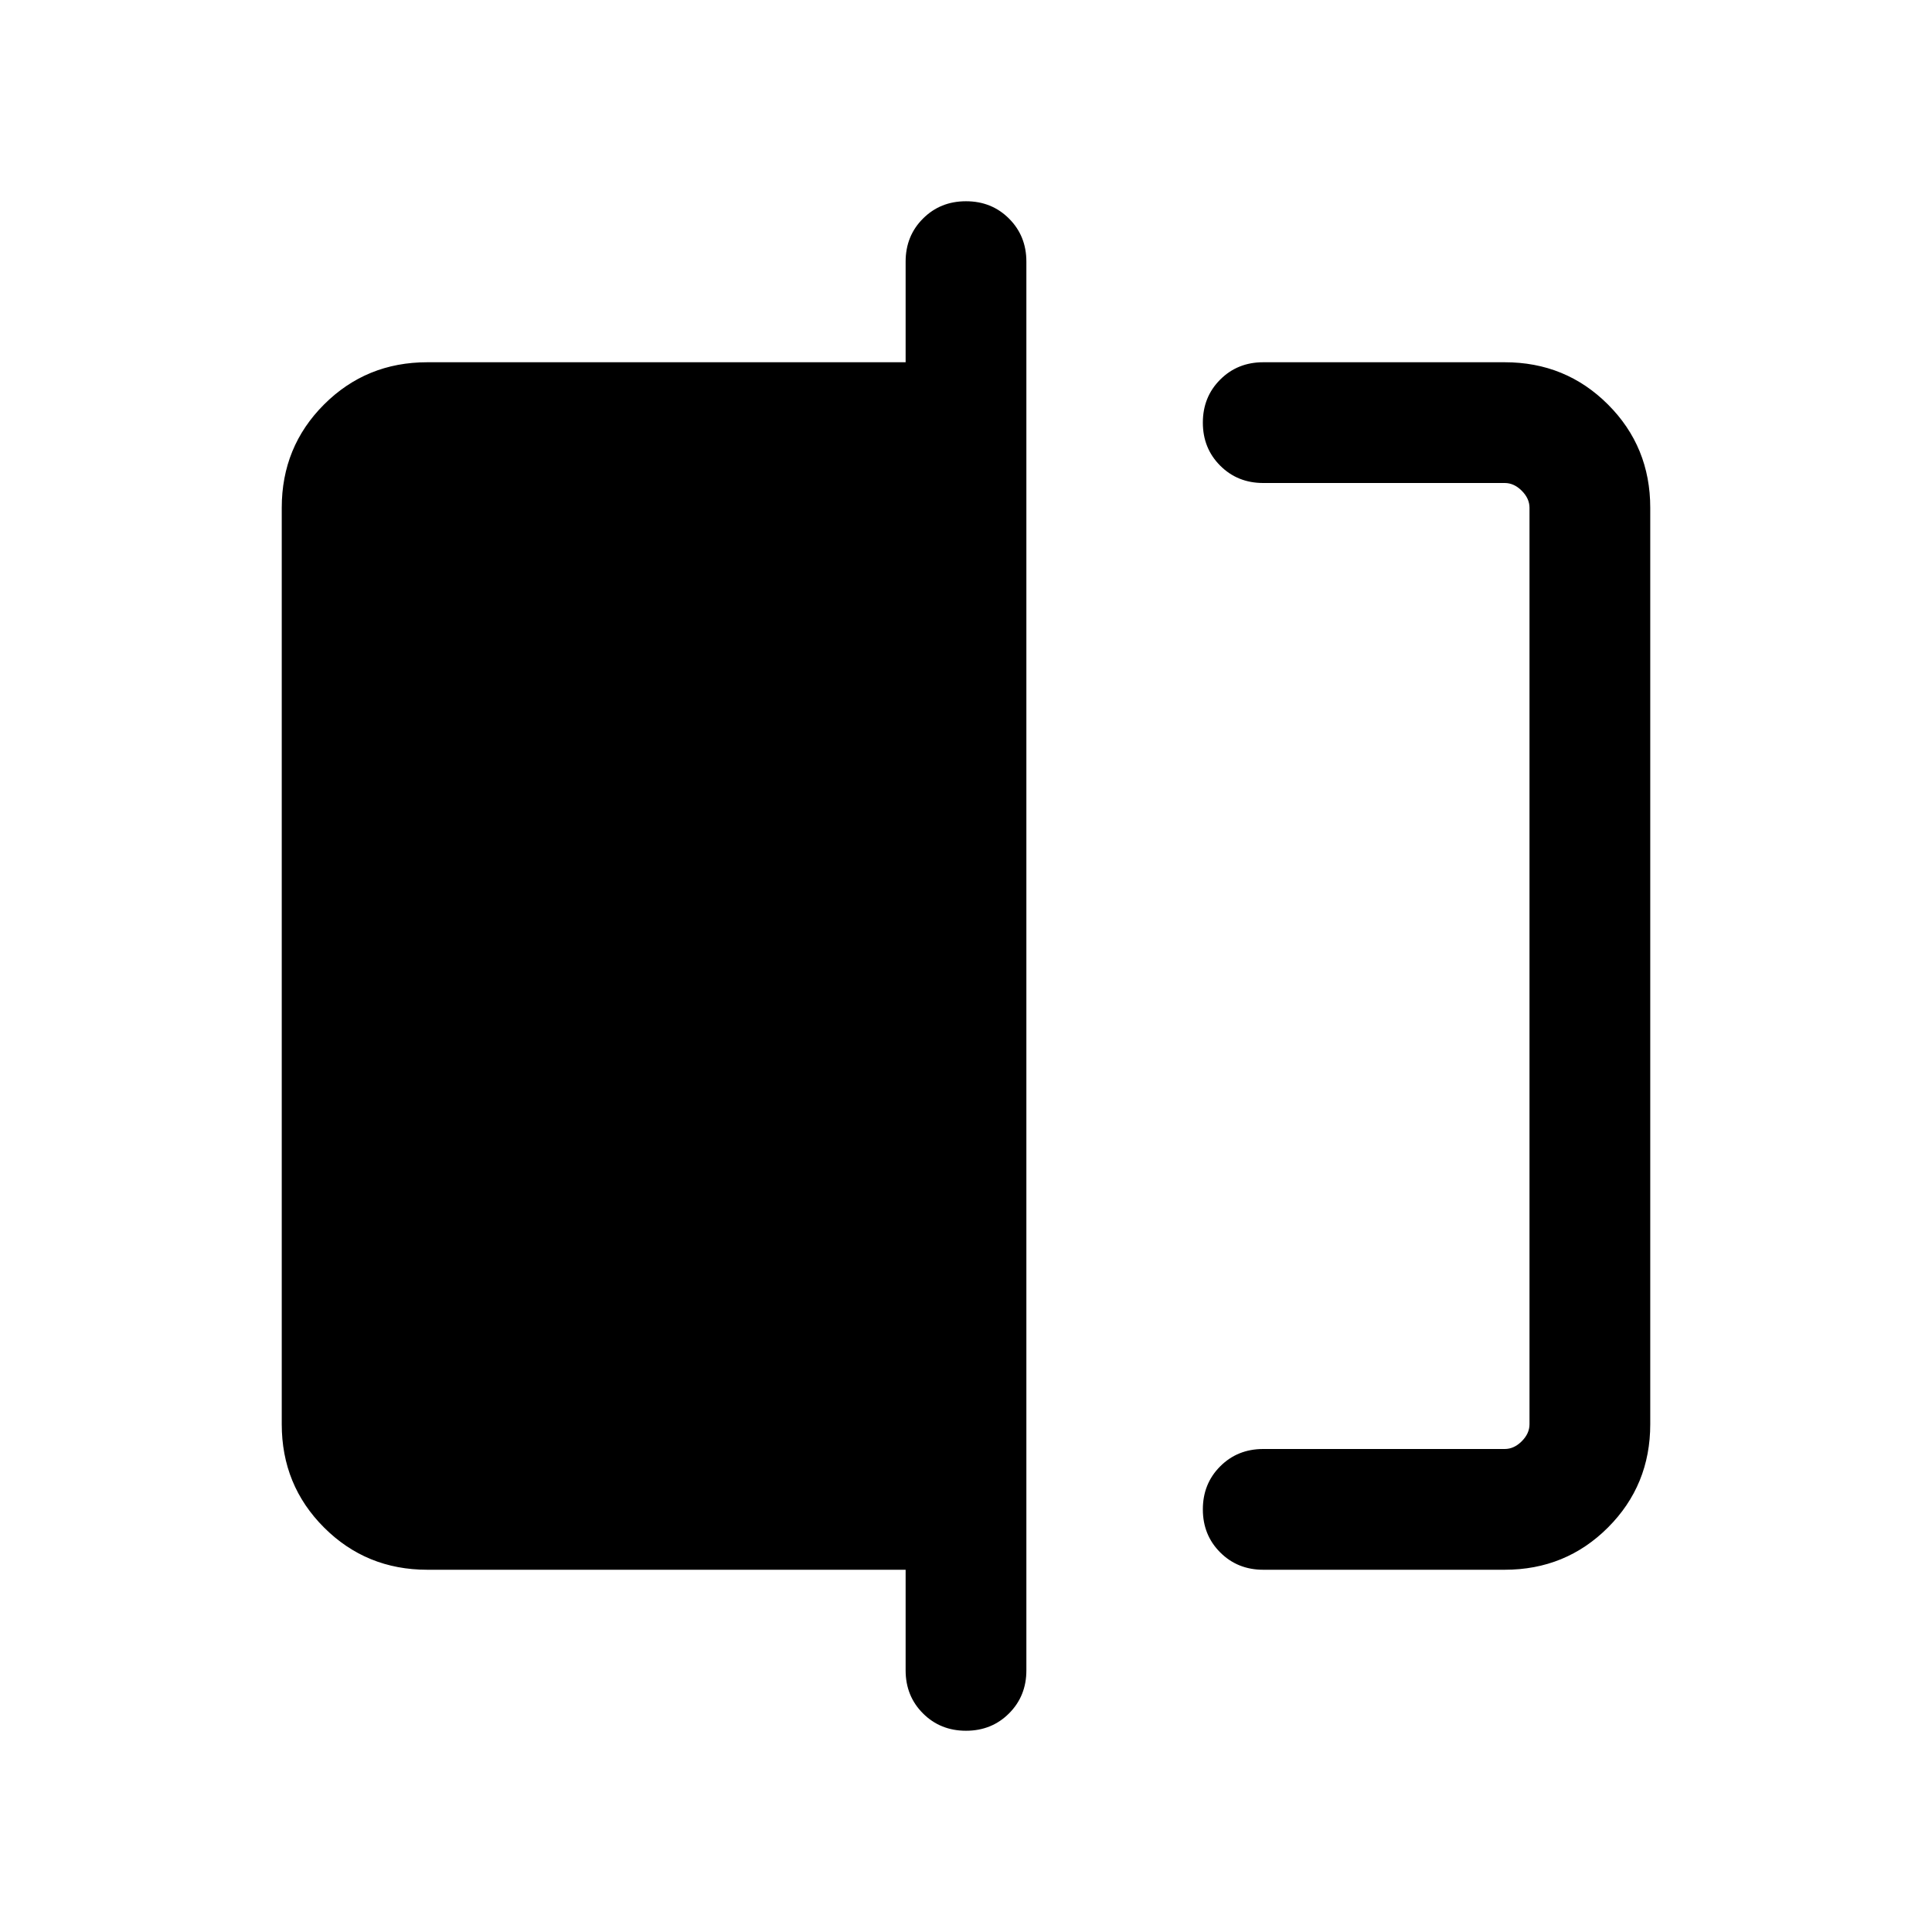
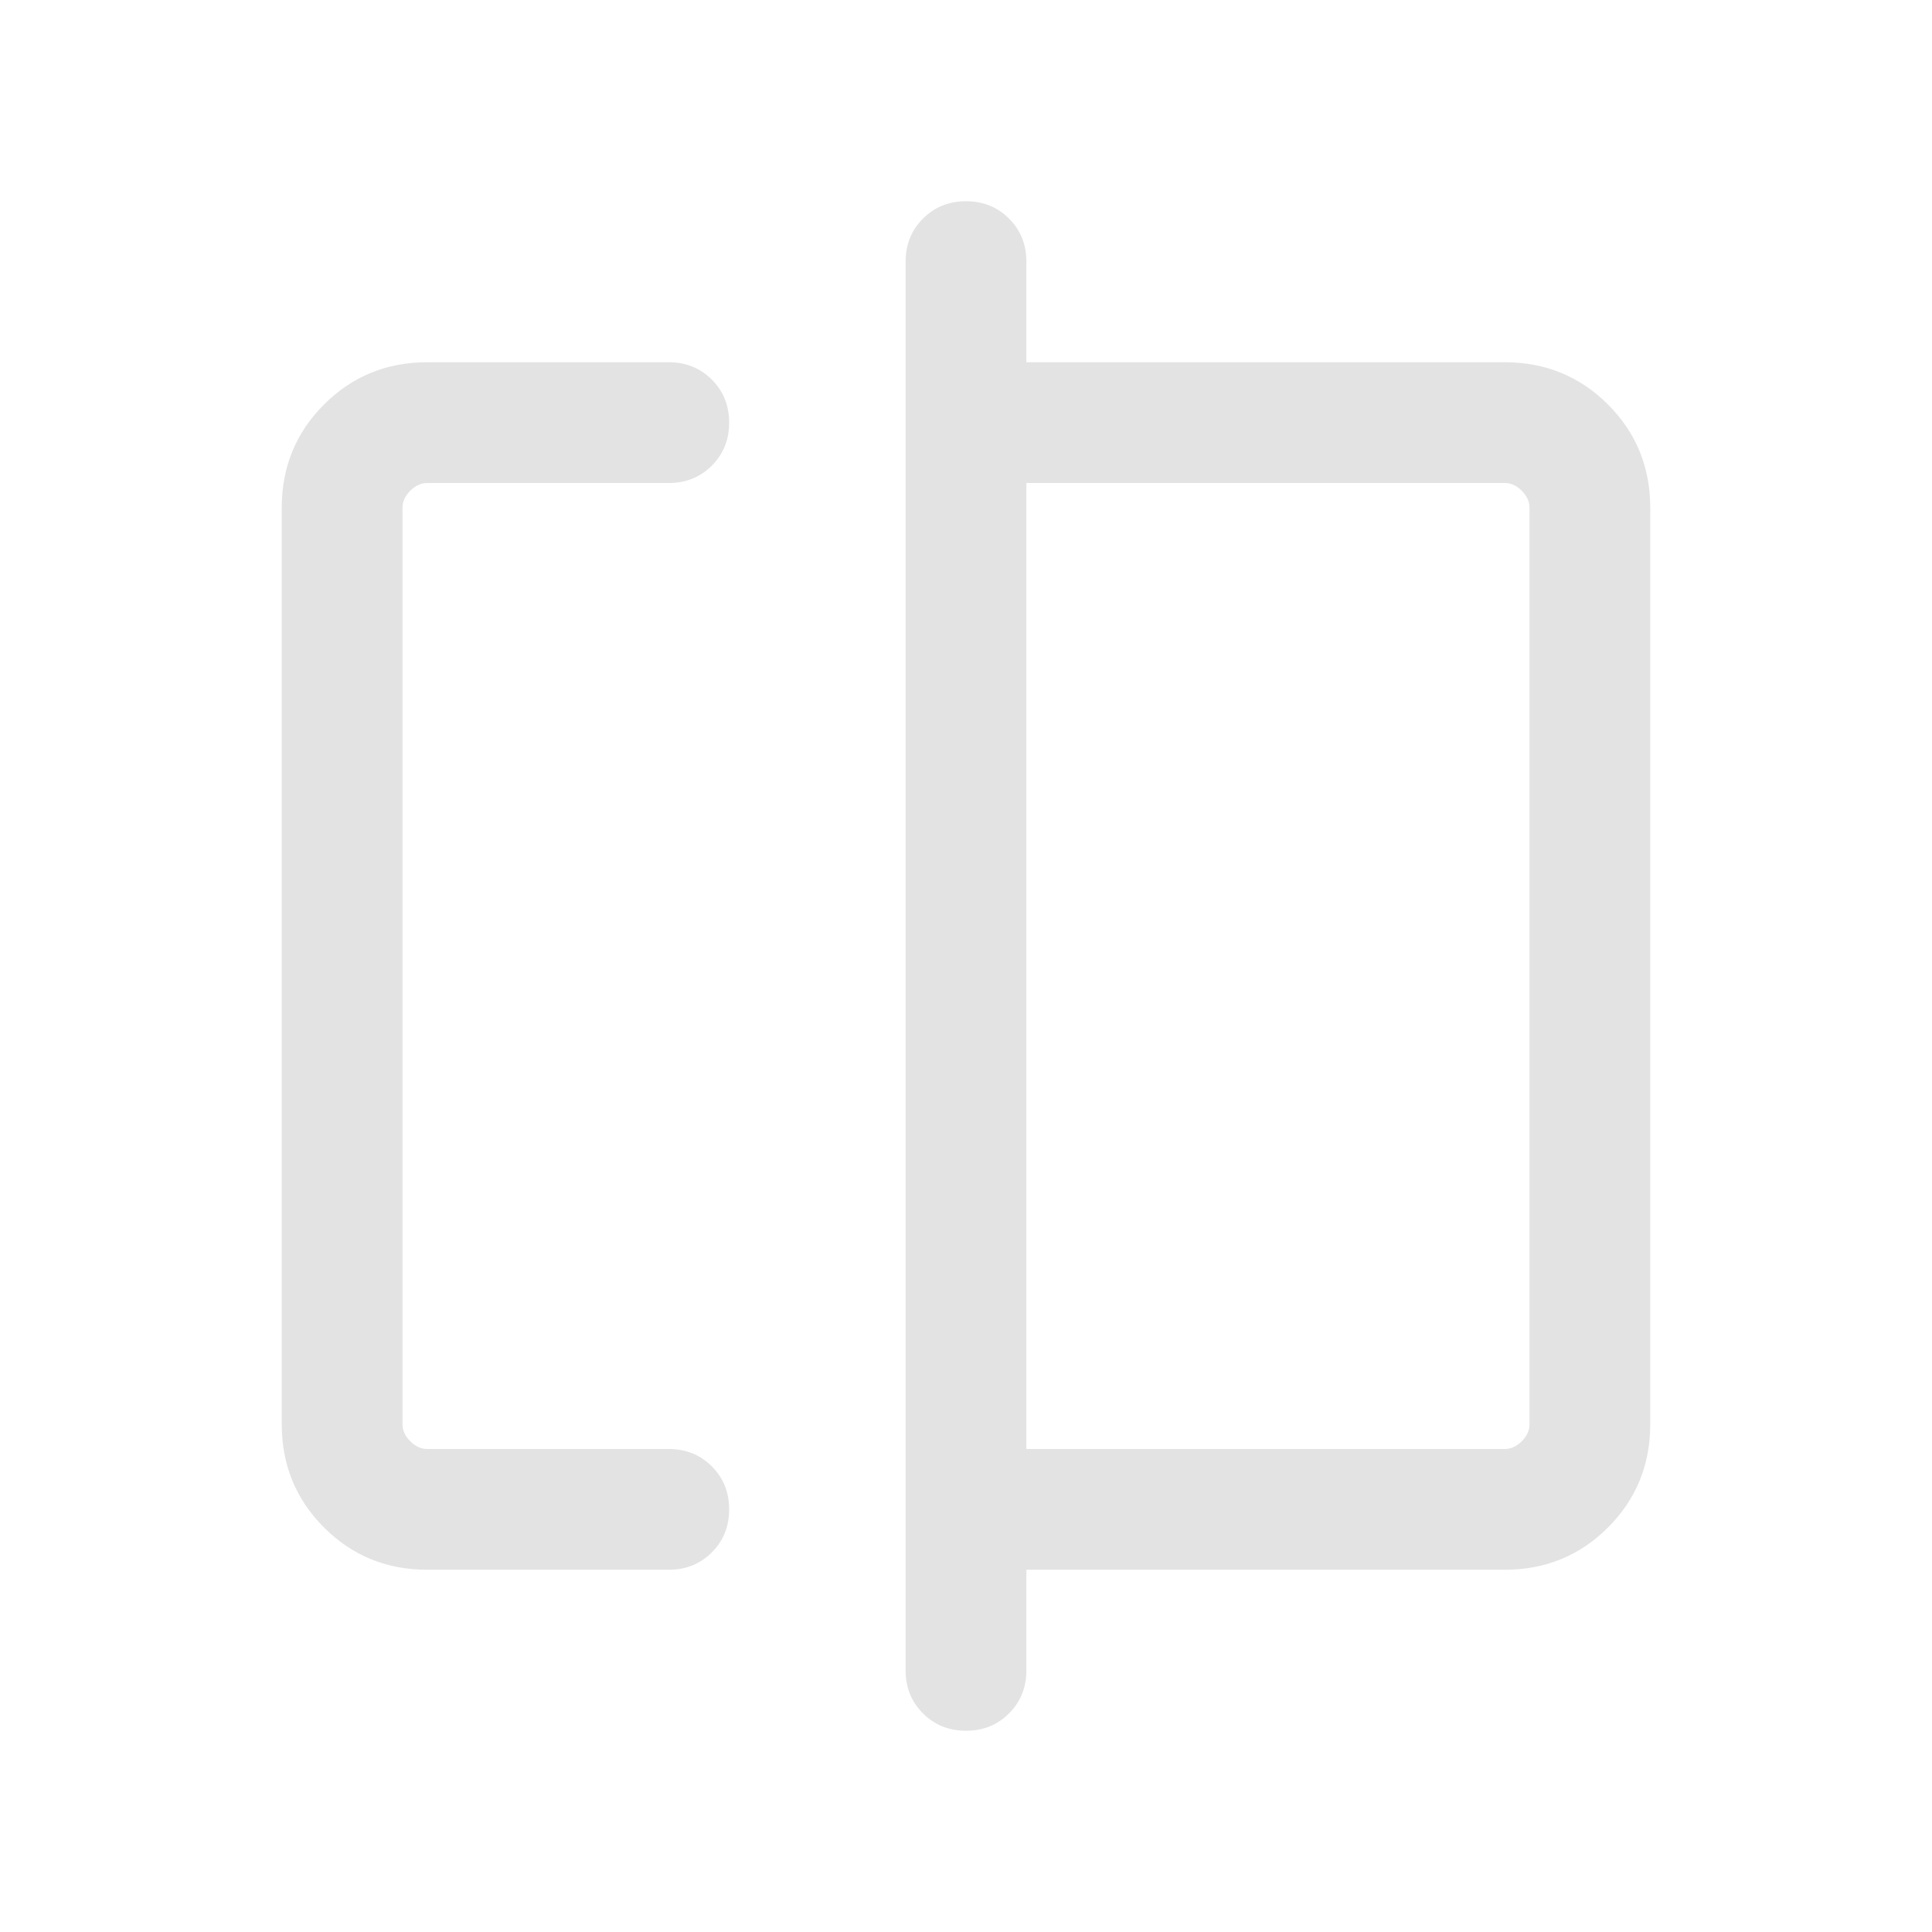
- <svg xmlns="http://www.w3.org/2000/svg" height="24px" viewBox="0 -960 960 960" width="24px" fill="currentColor">
-   <path d="M627.69-180q-12.77 0-21.38-8.62-8.62-8.61-8.62-21.38t8.62-21.38q8.61-8.62 21.38-8.62h120q4.62 0 8.46-3.85 3.85-3.84 3.85-8.46v-455.38q0-4.62-3.85-8.46-3.84-3.85-8.46-3.85h-120q-12.77 0-21.38-8.62-8.62-8.61-8.62-21.38t8.62-21.38q8.61-8.62 21.38-8.62h120Q778-780 799-759q21 21 21 51.31v455.38Q820-222 799-201q-21 21-51.31 21h-120Zm-169.07 71.38Q450-117.23 450-130v-50H212.31Q182-180 161-201q-21-21-21-51.31v-455.38Q140-738 161-759q21-21 51.31-21H450v-50q0-12.77 8.62-21.38Q467.23-860 480-860t21.38 8.62Q510-842.77 510-830v700q0 12.77-8.62 21.38Q492.77-100 480-100t-21.38-8.62ZM760-720v480-480Z" />
+ <svg xmlns="http://www.w3.org/2000/svg" height="24px" viewBox="0 -960 960 960" width="24px" fill="#e3e3e3">
+   <path d="M212.31-180Q182-180 161-201q-21-21-21-51.31v-455.38Q140-738 161-759q21-21 51.31-21h120q12.77 0 21.38 8.62 8.62 8.61 8.62 21.38t-8.62 21.38q-8.61 8.62-21.38 8.62h-120q-4.62 0-8.46 3.85-3.85 3.84-3.85 8.46v455.38q0 4.62 3.85 8.46 3.84 3.85 8.46 3.85h120q12.77 0 21.38 8.62 8.62 8.61 8.62 21.38t-8.62 21.38q-8.61 8.62-21.38 8.62h-120ZM450-130v-700q0-12.77 8.62-21.38Q467.23-860 480-860t21.38 8.62Q510-842.77 510-830v50h237.69Q778-780 799-759q21 21 21 51.31v455.38Q820-222 799-201q-21 21-51.31 21H510v50q0 12.77-8.62 21.38Q492.77-100 480-100t-21.38-8.62Q450-117.23 450-130Zm60-110h237.69q4.62 0 8.46-3.85 3.85-3.84 3.85-8.46v-455.38q0-4.62-3.85-8.46-3.84-3.85-8.46-3.85H510v480Zm-310 0v-480 480Zm560 0v-480 480Z" />
</svg>
